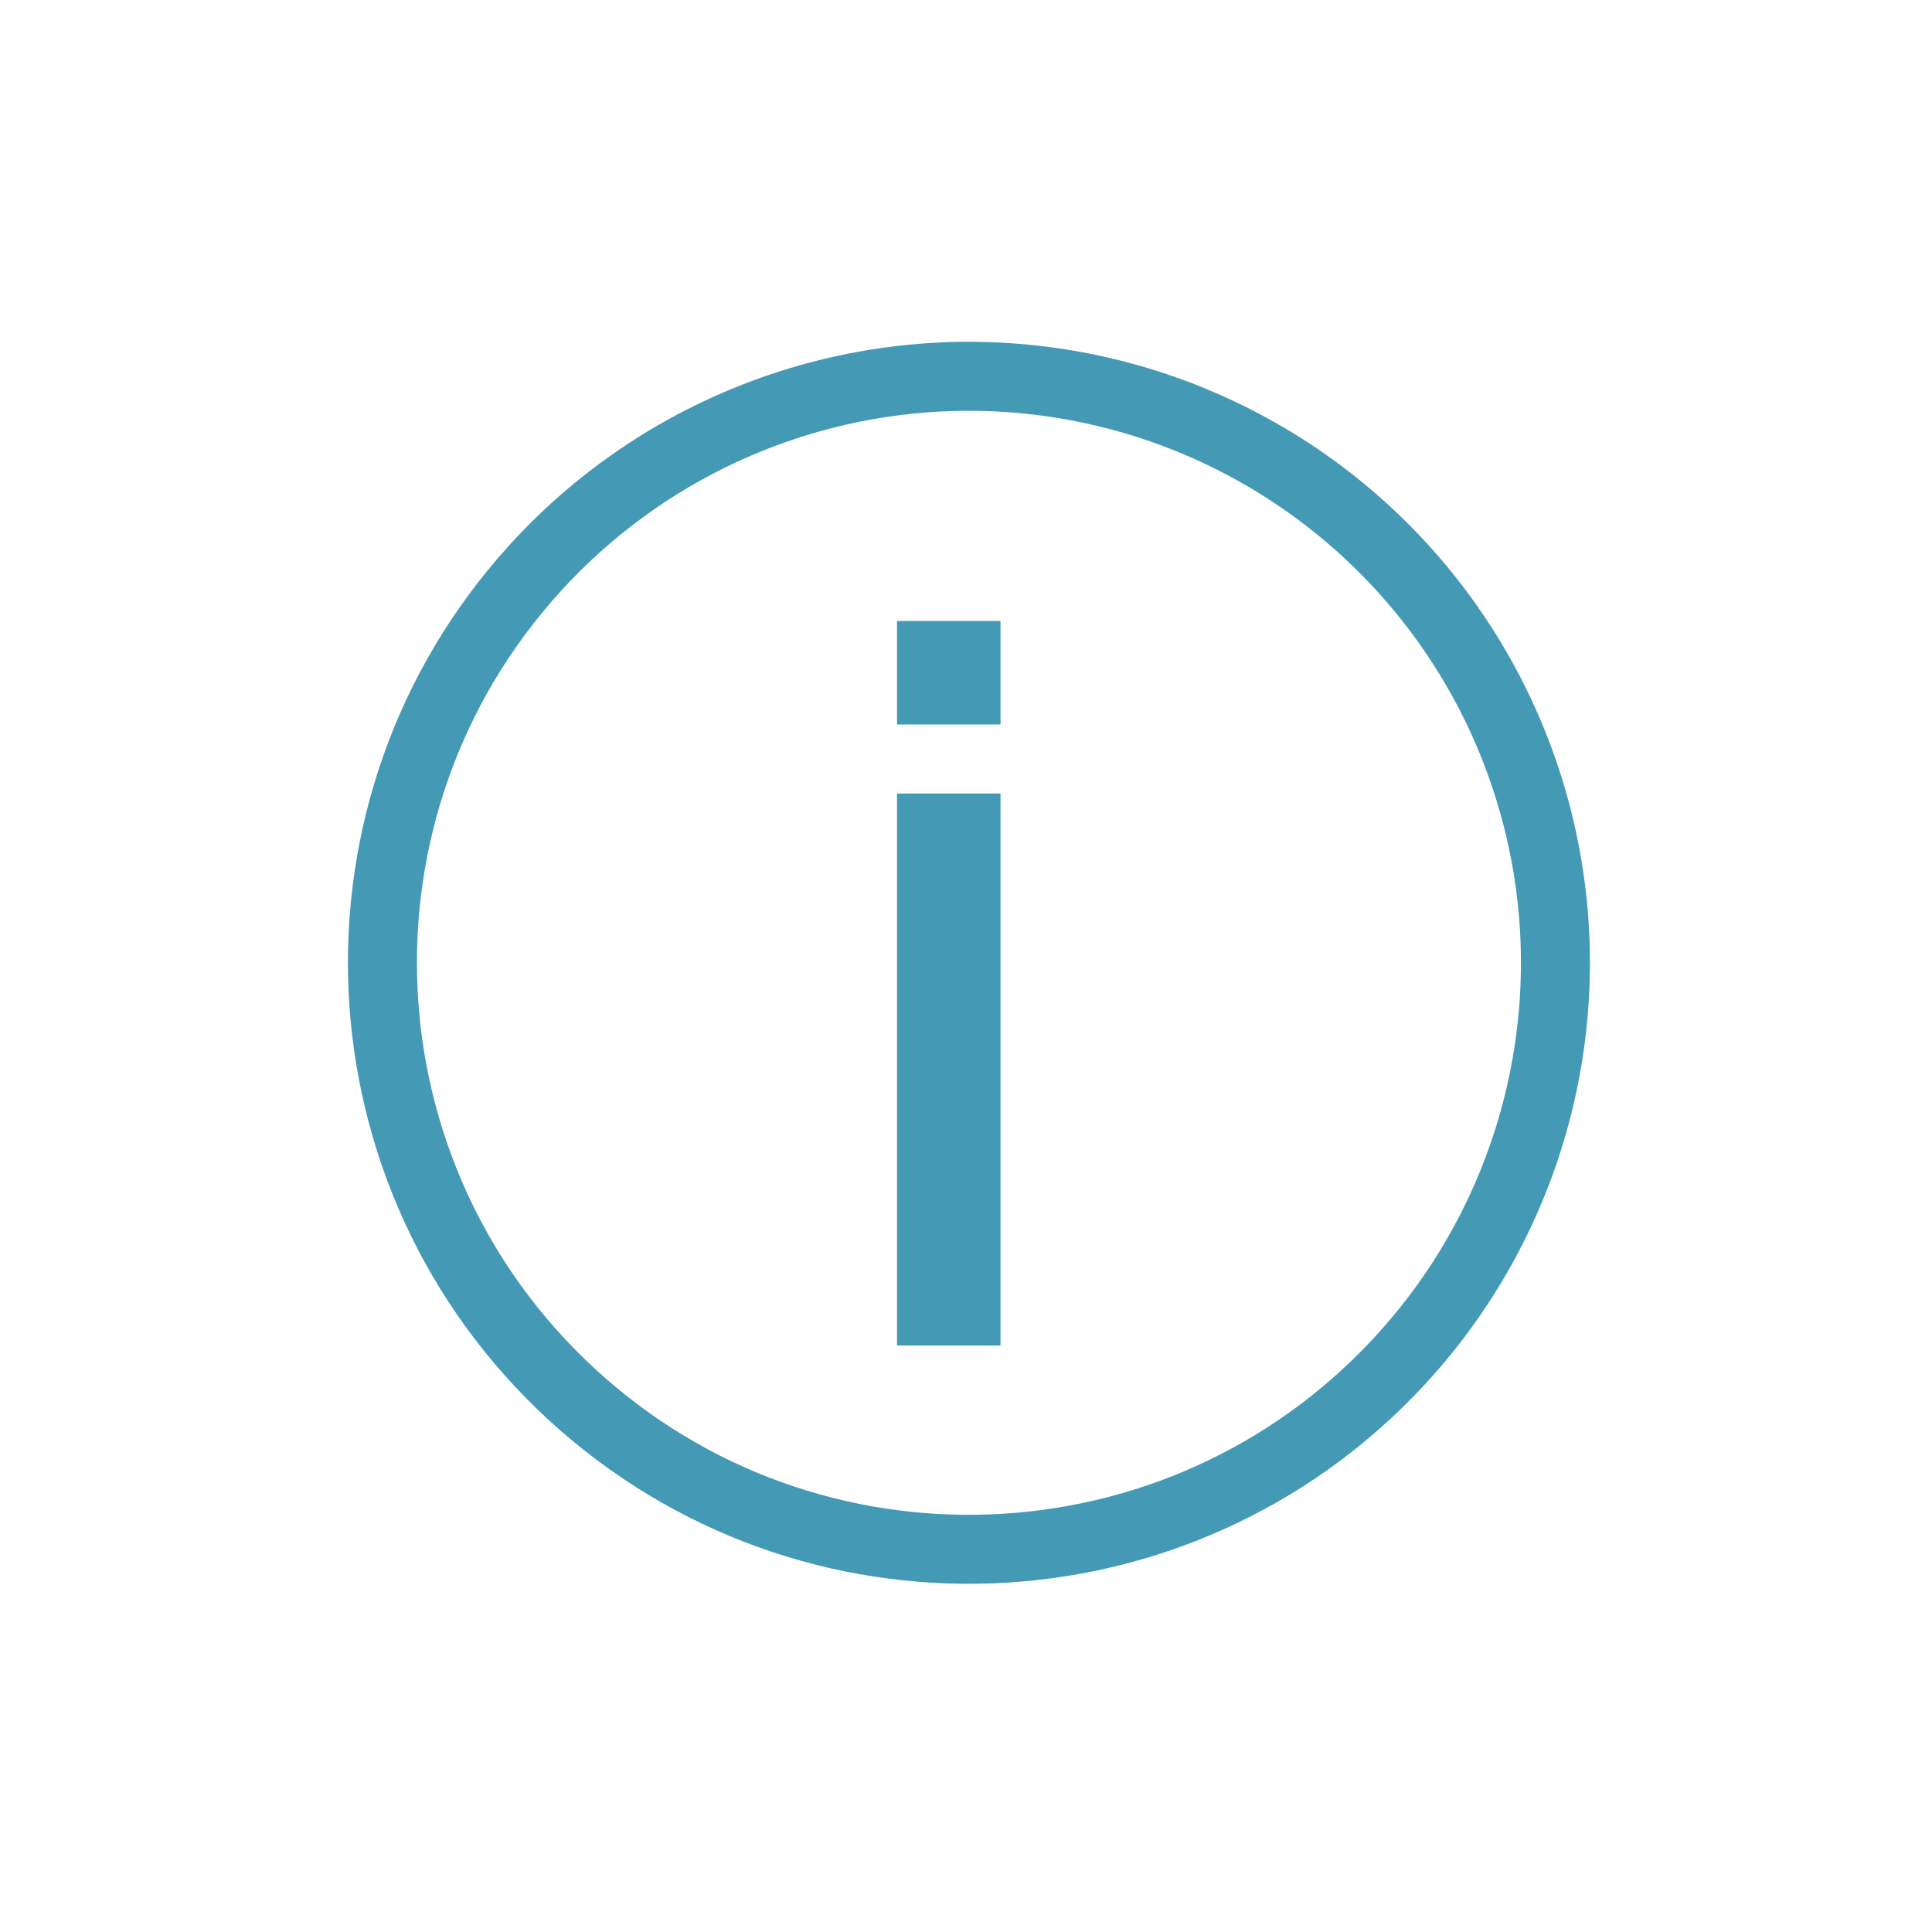
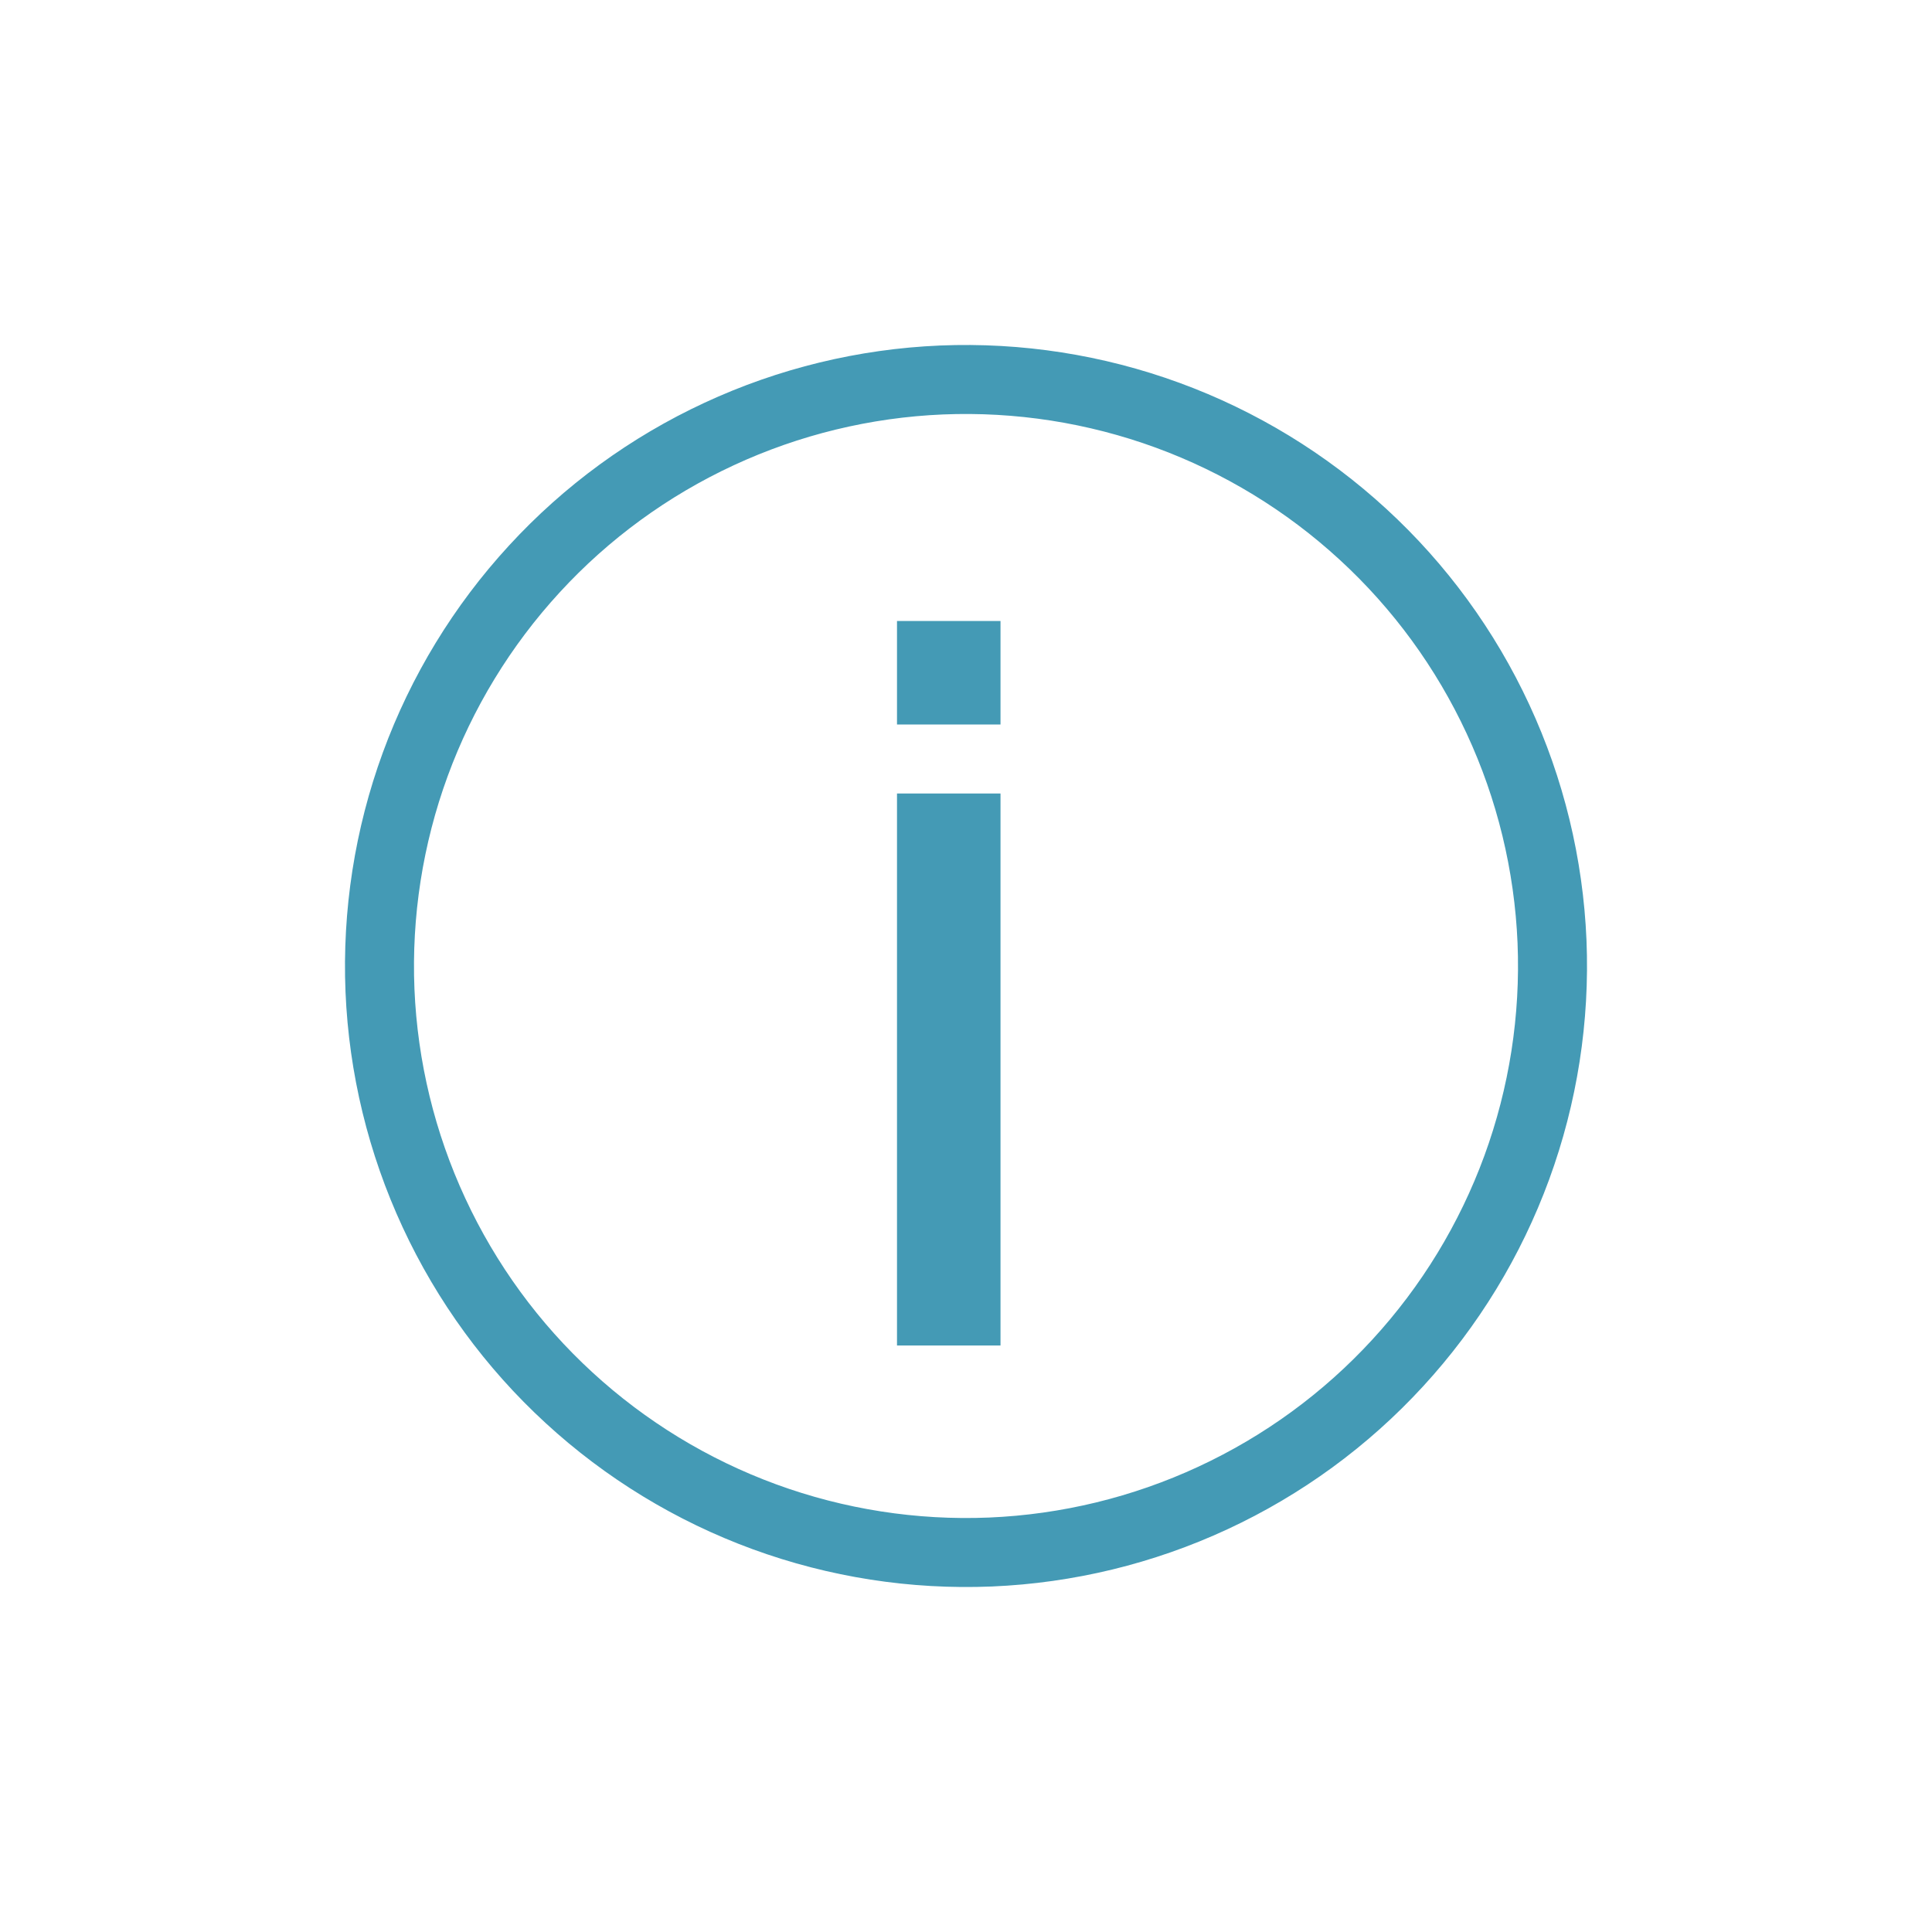
<svg xmlns="http://www.w3.org/2000/svg" width="28" height="28" viewBox="0 0 28 28" fill="none">
-   <path d="M7.744 8.246a8.5 8.5 0 1112.512 11.508A8.5 8.5 0 017.744 8.246h0z" stroke="#449AB5" />
-   <path d="M13 10.5h1.5V9H13v1.5zm0 9h1.5v-8H13v8z" fill="#449AB5" />
+   <path d="M7.744 8.246C8.499 7.424 9.409 6.76 10.422 6.29C11.434 5.82 12.53 5.554 13.645 5.507C14.76 5.461 15.873 5.634 16.922 6.018C17.97 6.402 18.932 6.988 19.754 7.744C20.576 8.499 21.24 9.409 21.71 10.422C22.18 11.434 22.446 12.53 22.493 13.645C22.539 14.76 22.366 15.873 21.982 16.922C21.598 17.97 21.012 18.932 20.256 19.754C19.501 20.576 18.591 21.24 17.578 21.71C16.566 22.18 15.47 22.446 14.355 22.493C13.24 22.539 12.127 22.366 11.078 21.982C10.03 21.598 9.068 21.012 8.246 20.256C7.424 19.501 6.76 18.591 6.29 17.578C5.82 16.566 5.554 15.47 5.507 14.355C5.461 13.24 5.634 12.127 6.018 11.078C6.402 10.03 6.988 9.068 7.744 8.246L7.744 8.246Z" stroke="#449AB5" />
+   <path d="M13 10.5H14.5V9H13V10.5Z" fill="#449AB5" />
+   <path d="M13 19.5H14.5V11.5H13V19.5Z" fill="#449AB5" />
</svg>
